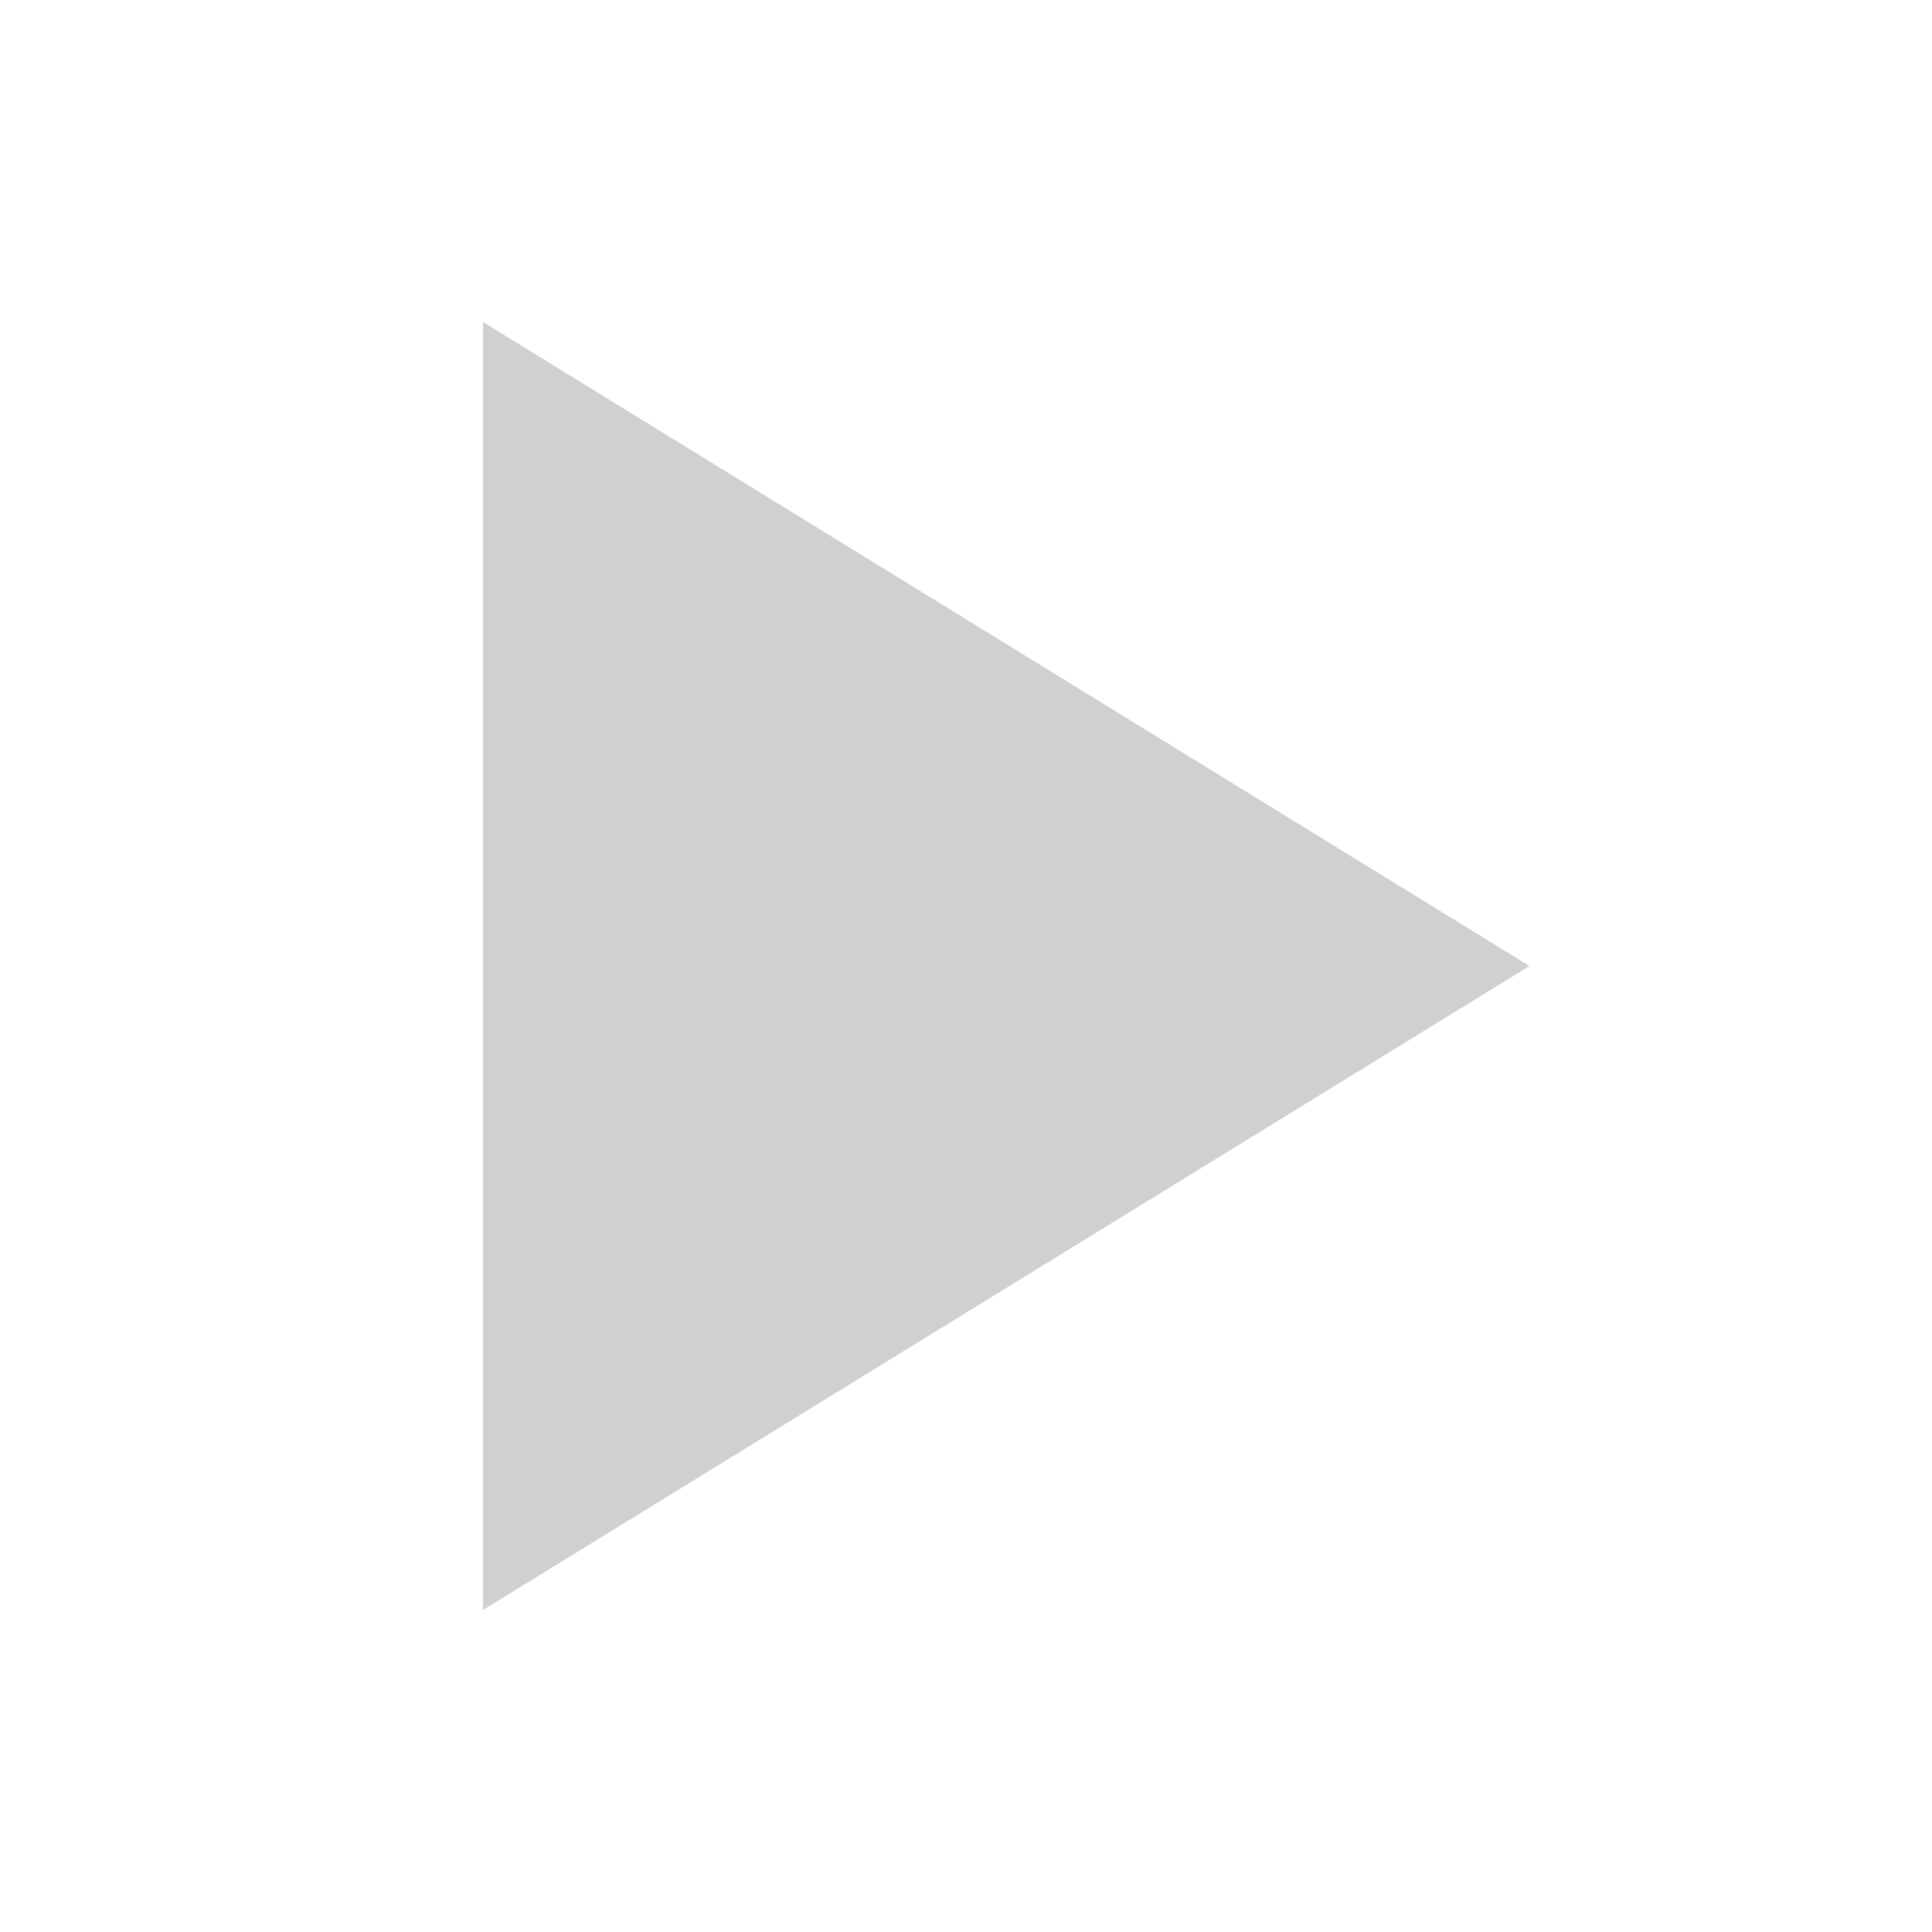
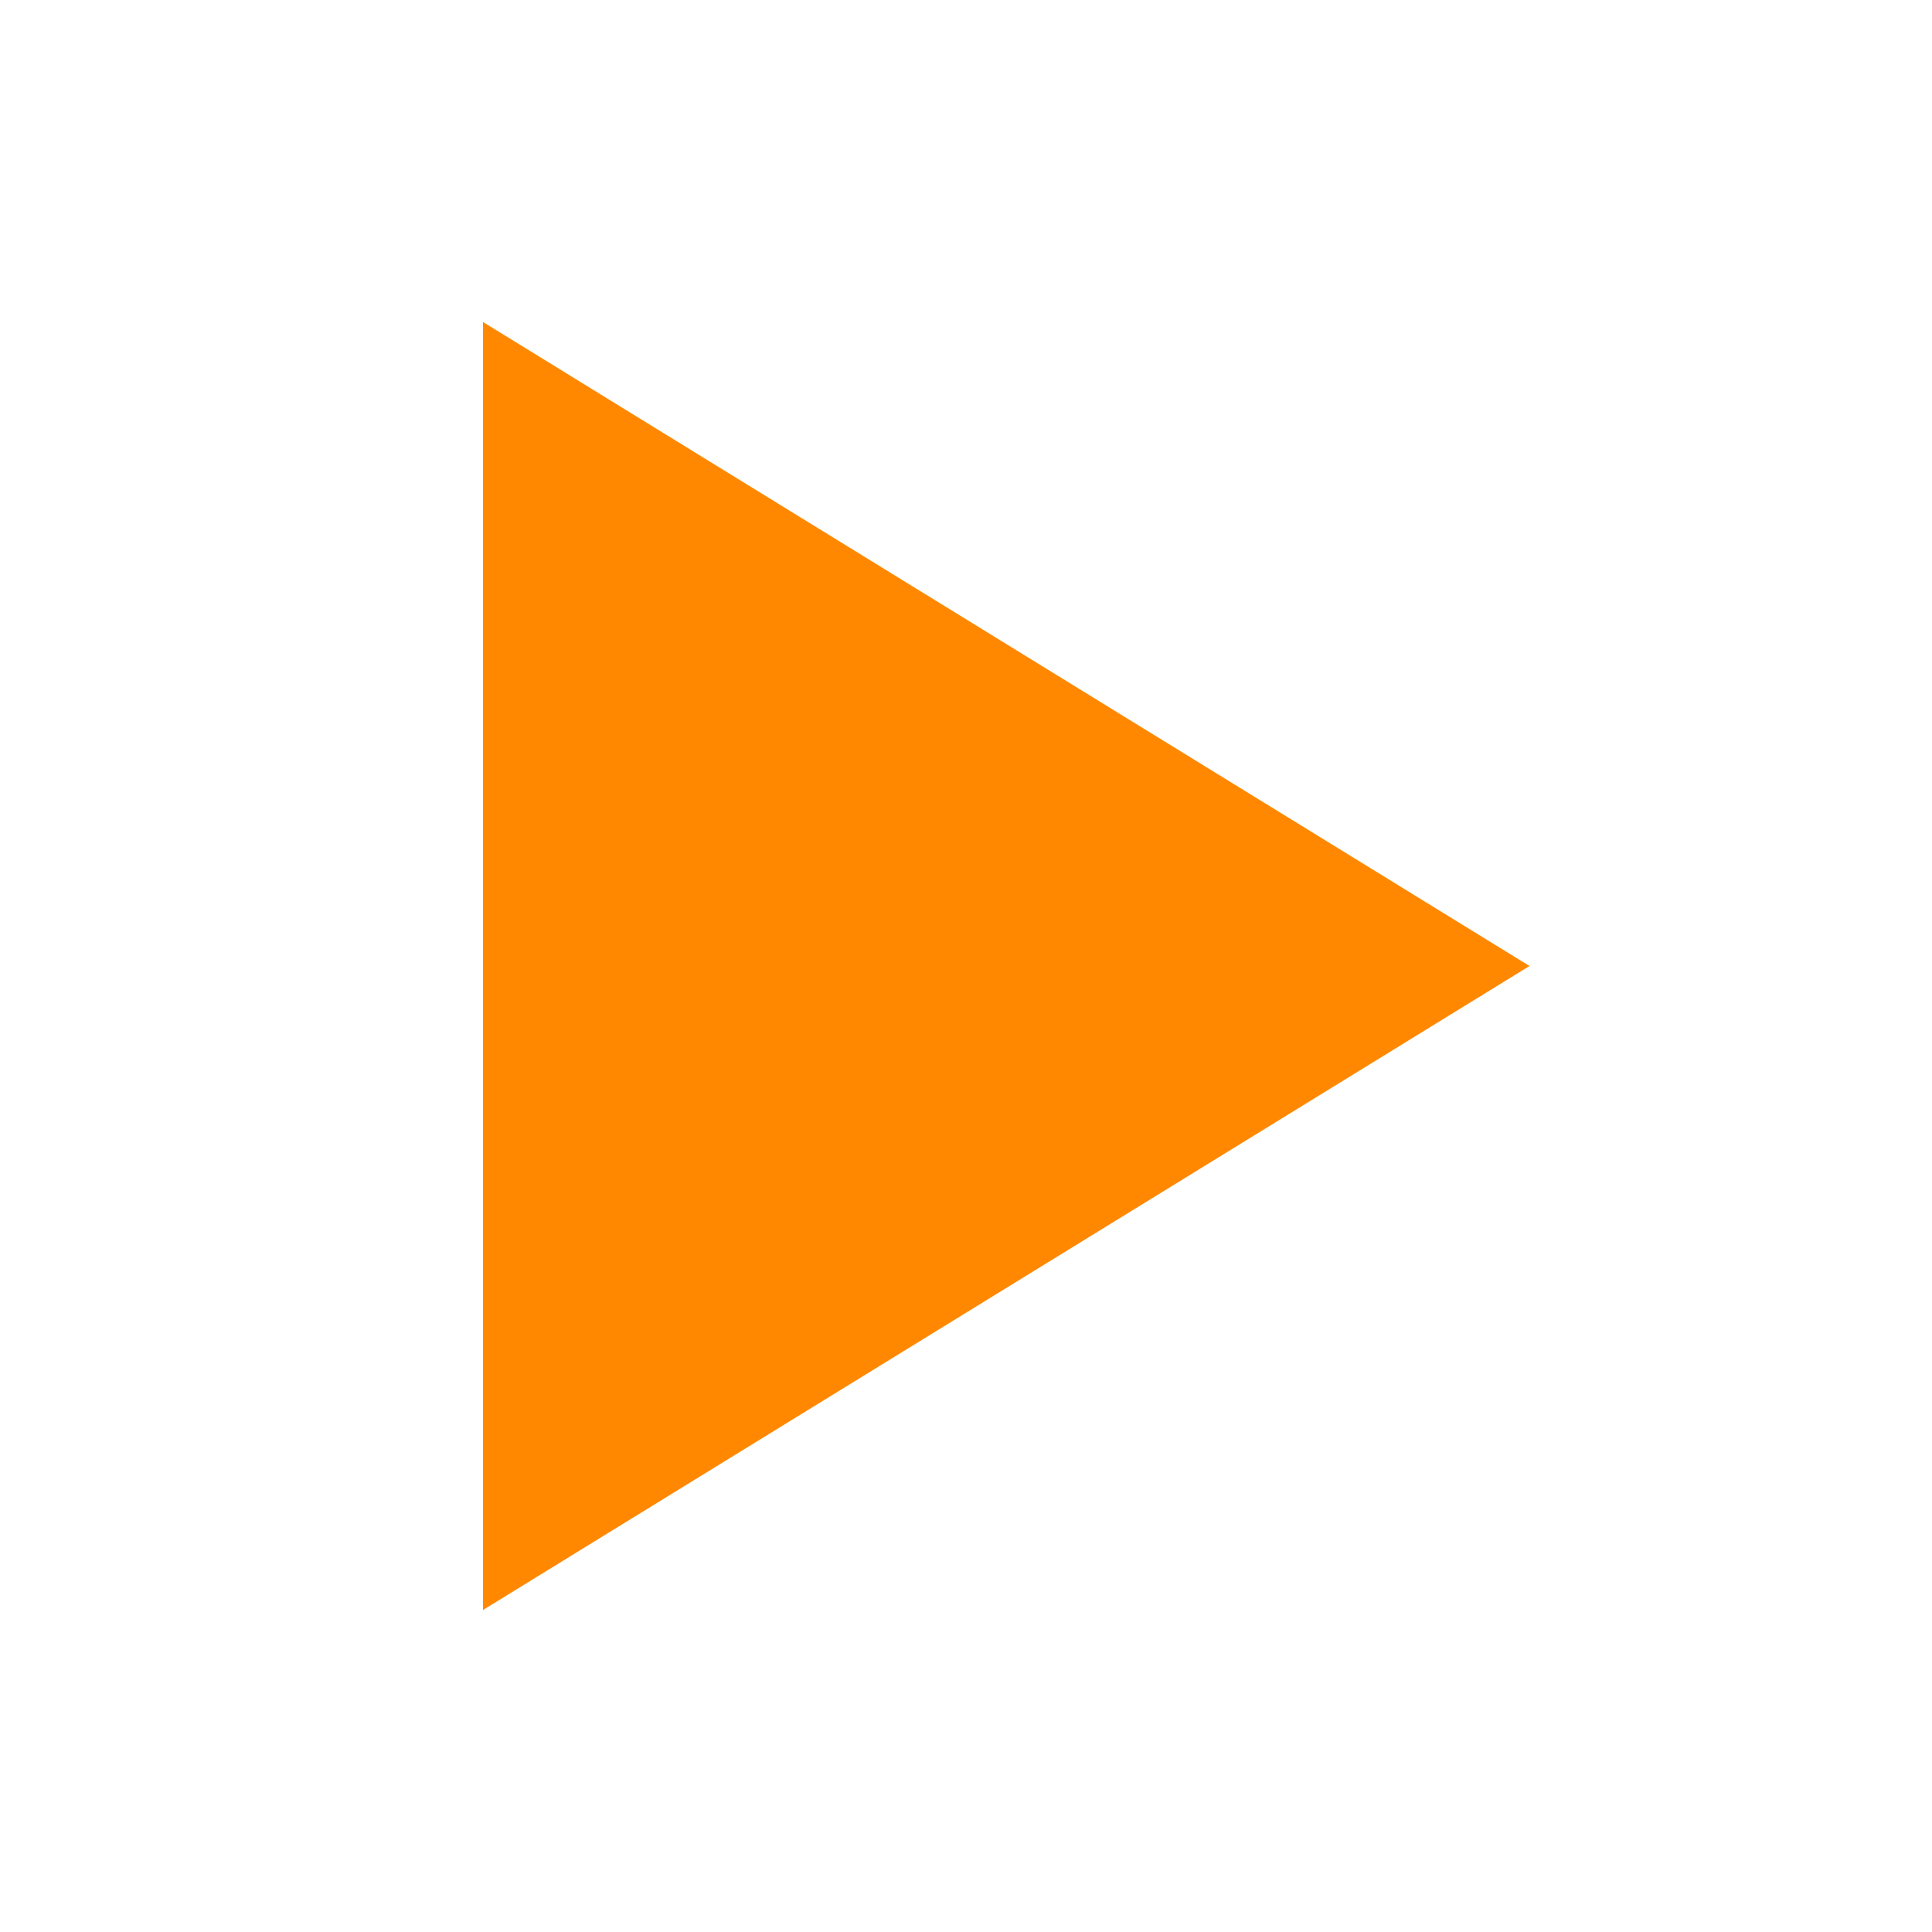
<svg xmlns="http://www.w3.org/2000/svg" width="48" height="48" viewBox="0 0 48 48" id="svg2" version="1.1">
  <g id="layer1" transform="translate(-384,-1004.362)" style="display:inline">
-     <path style="display:inline;fill:#D0D0D0;fill-opacity:1;fill-rule:evenodd;stroke:none;stroke-width:1px;stroke-linecap:butt;stroke-linejoin:miter;stroke-opacity:1" d="m 396,1044.362 c 8.667,-5.333 17.333,-10.667 26,-16 -8.667,-5.333 -17.333,-10.667 -26,-16 0,10.667 0,21.333 0,32 z" id="path11037-0" />
+     <path style="display:inline;fill:#FF8800;fill-opacity:1;fill-rule:evenodd;stroke:none;stroke-width:1px;stroke-linecap:butt;stroke-linejoin:miter;stroke-opacity:1" d="m 396,1044.362 c 8.667,-5.333 17.333,-10.667 26,-16 -8.667,-5.333 -17.333,-10.667 -26,-16 0,10.667 0,21.333 0,32 z" id="path11037-0" />
  </g>
</svg>
